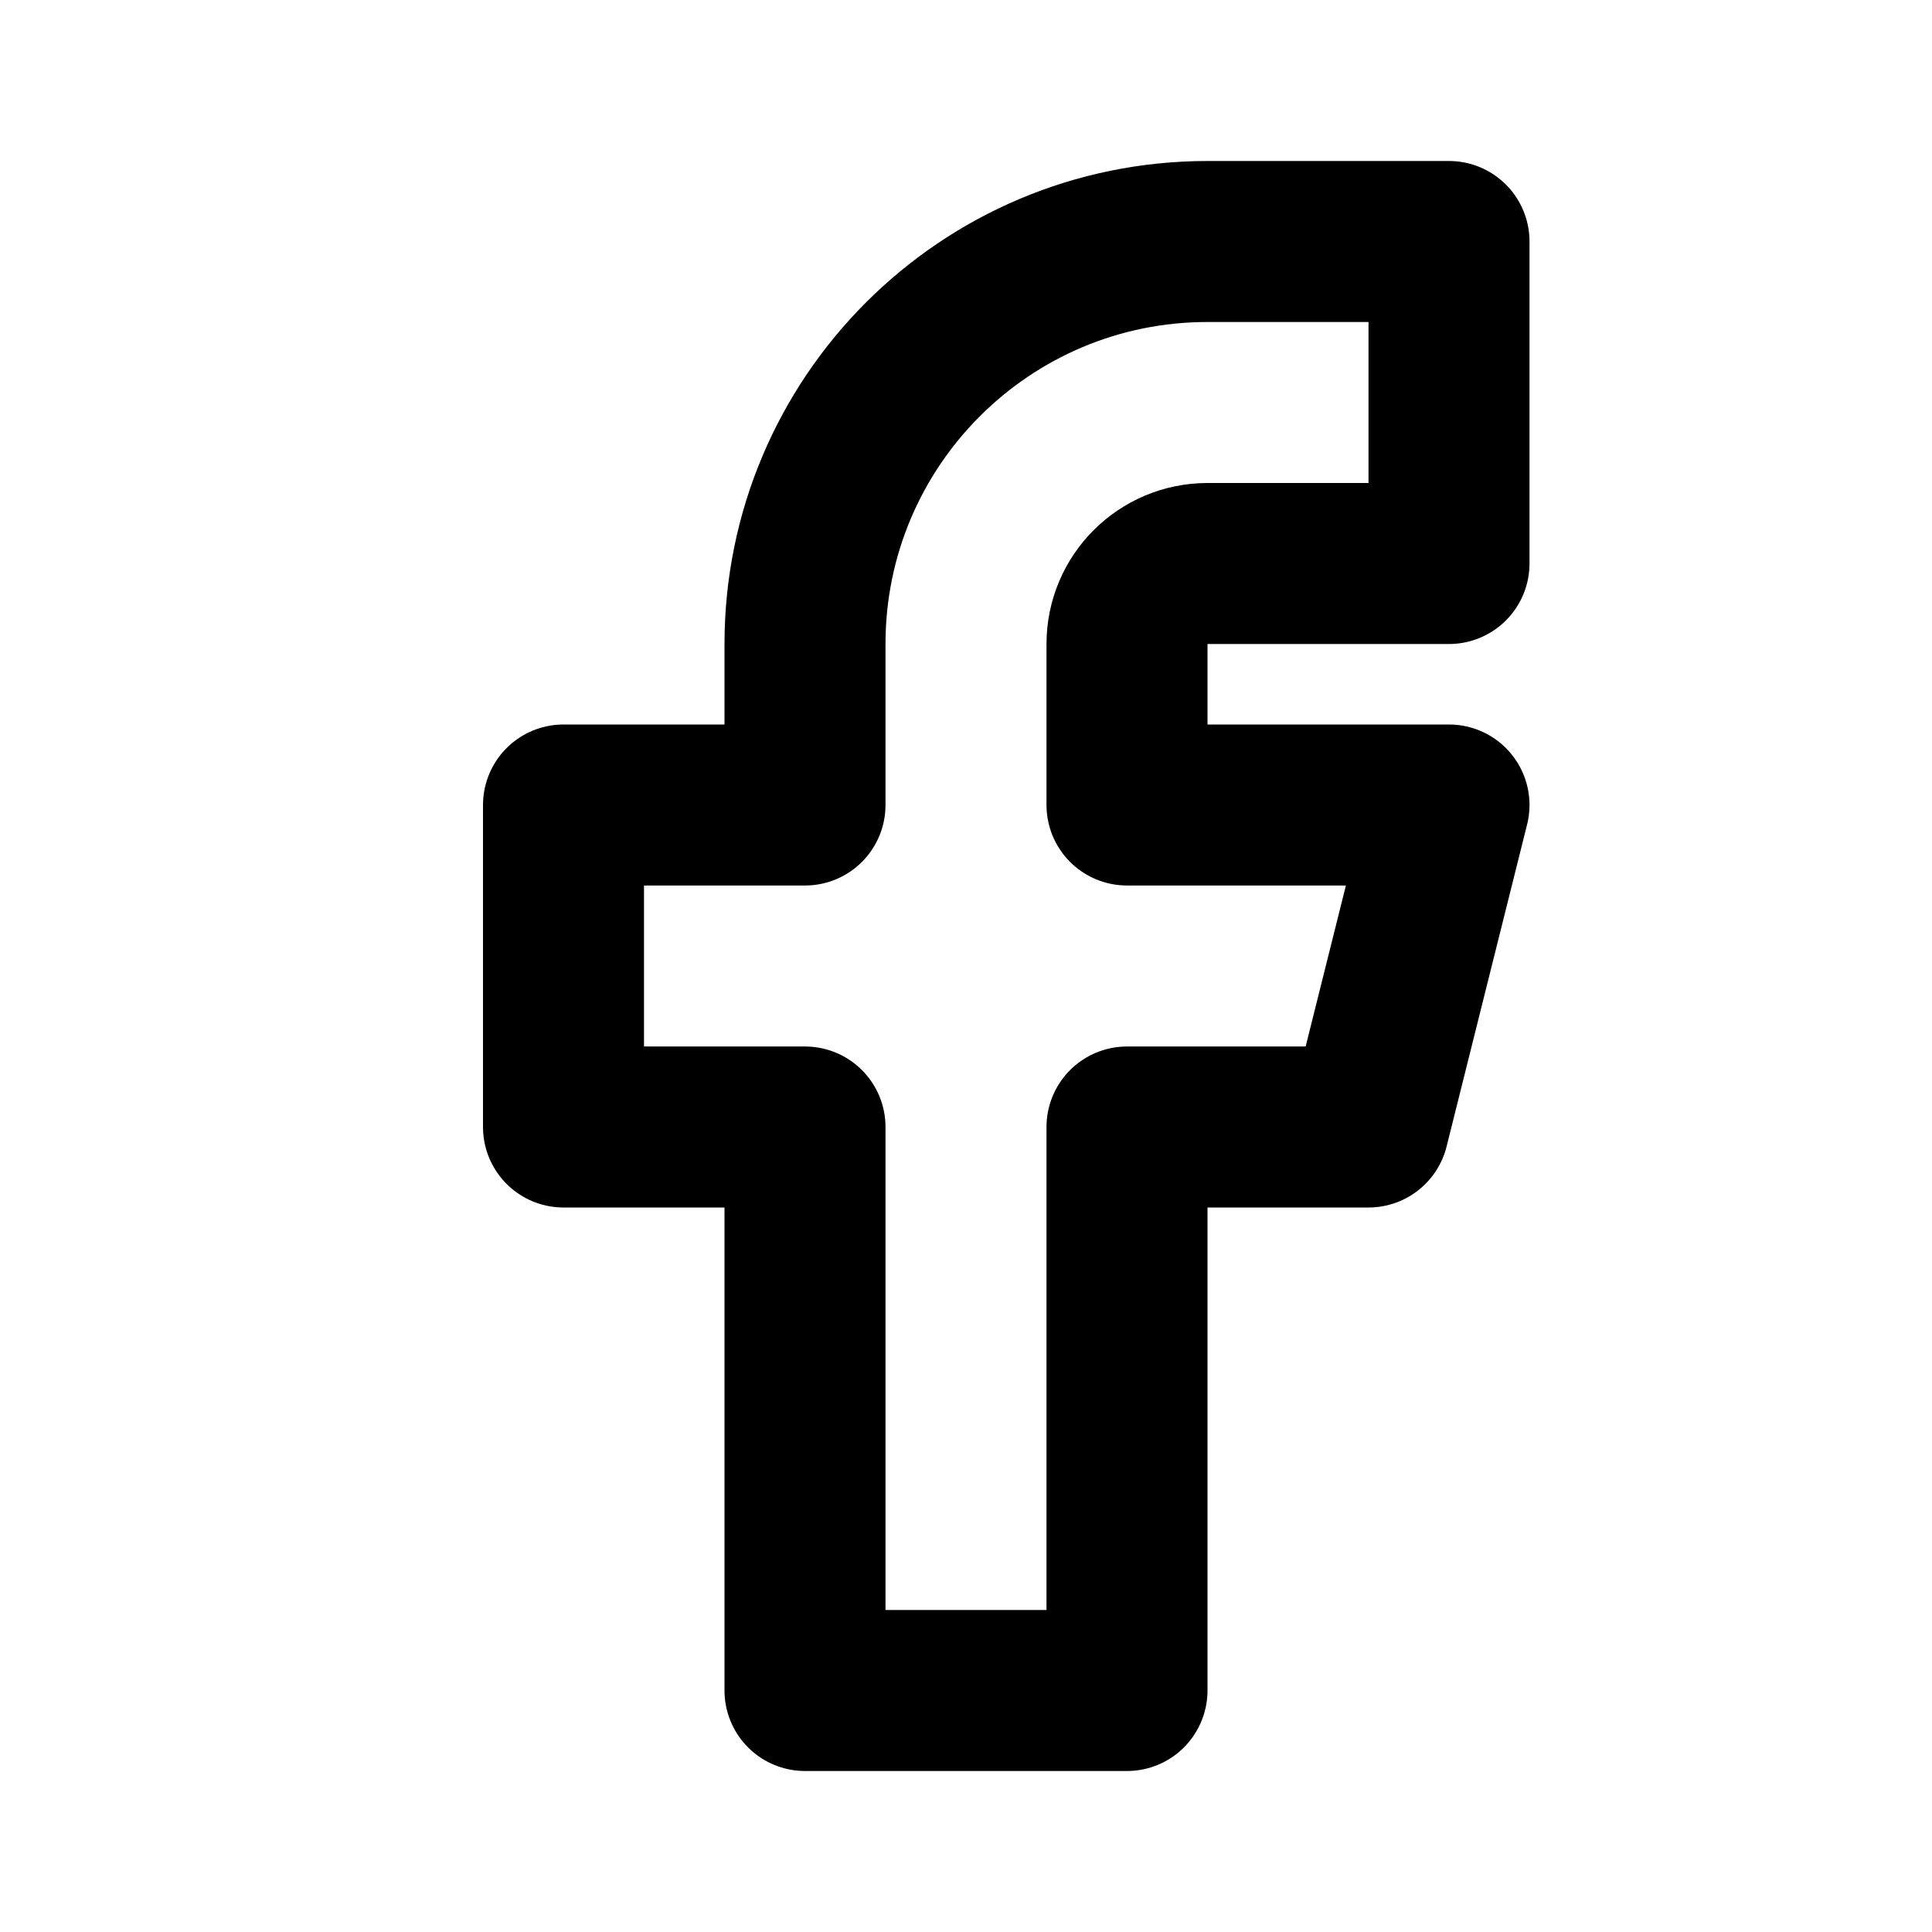
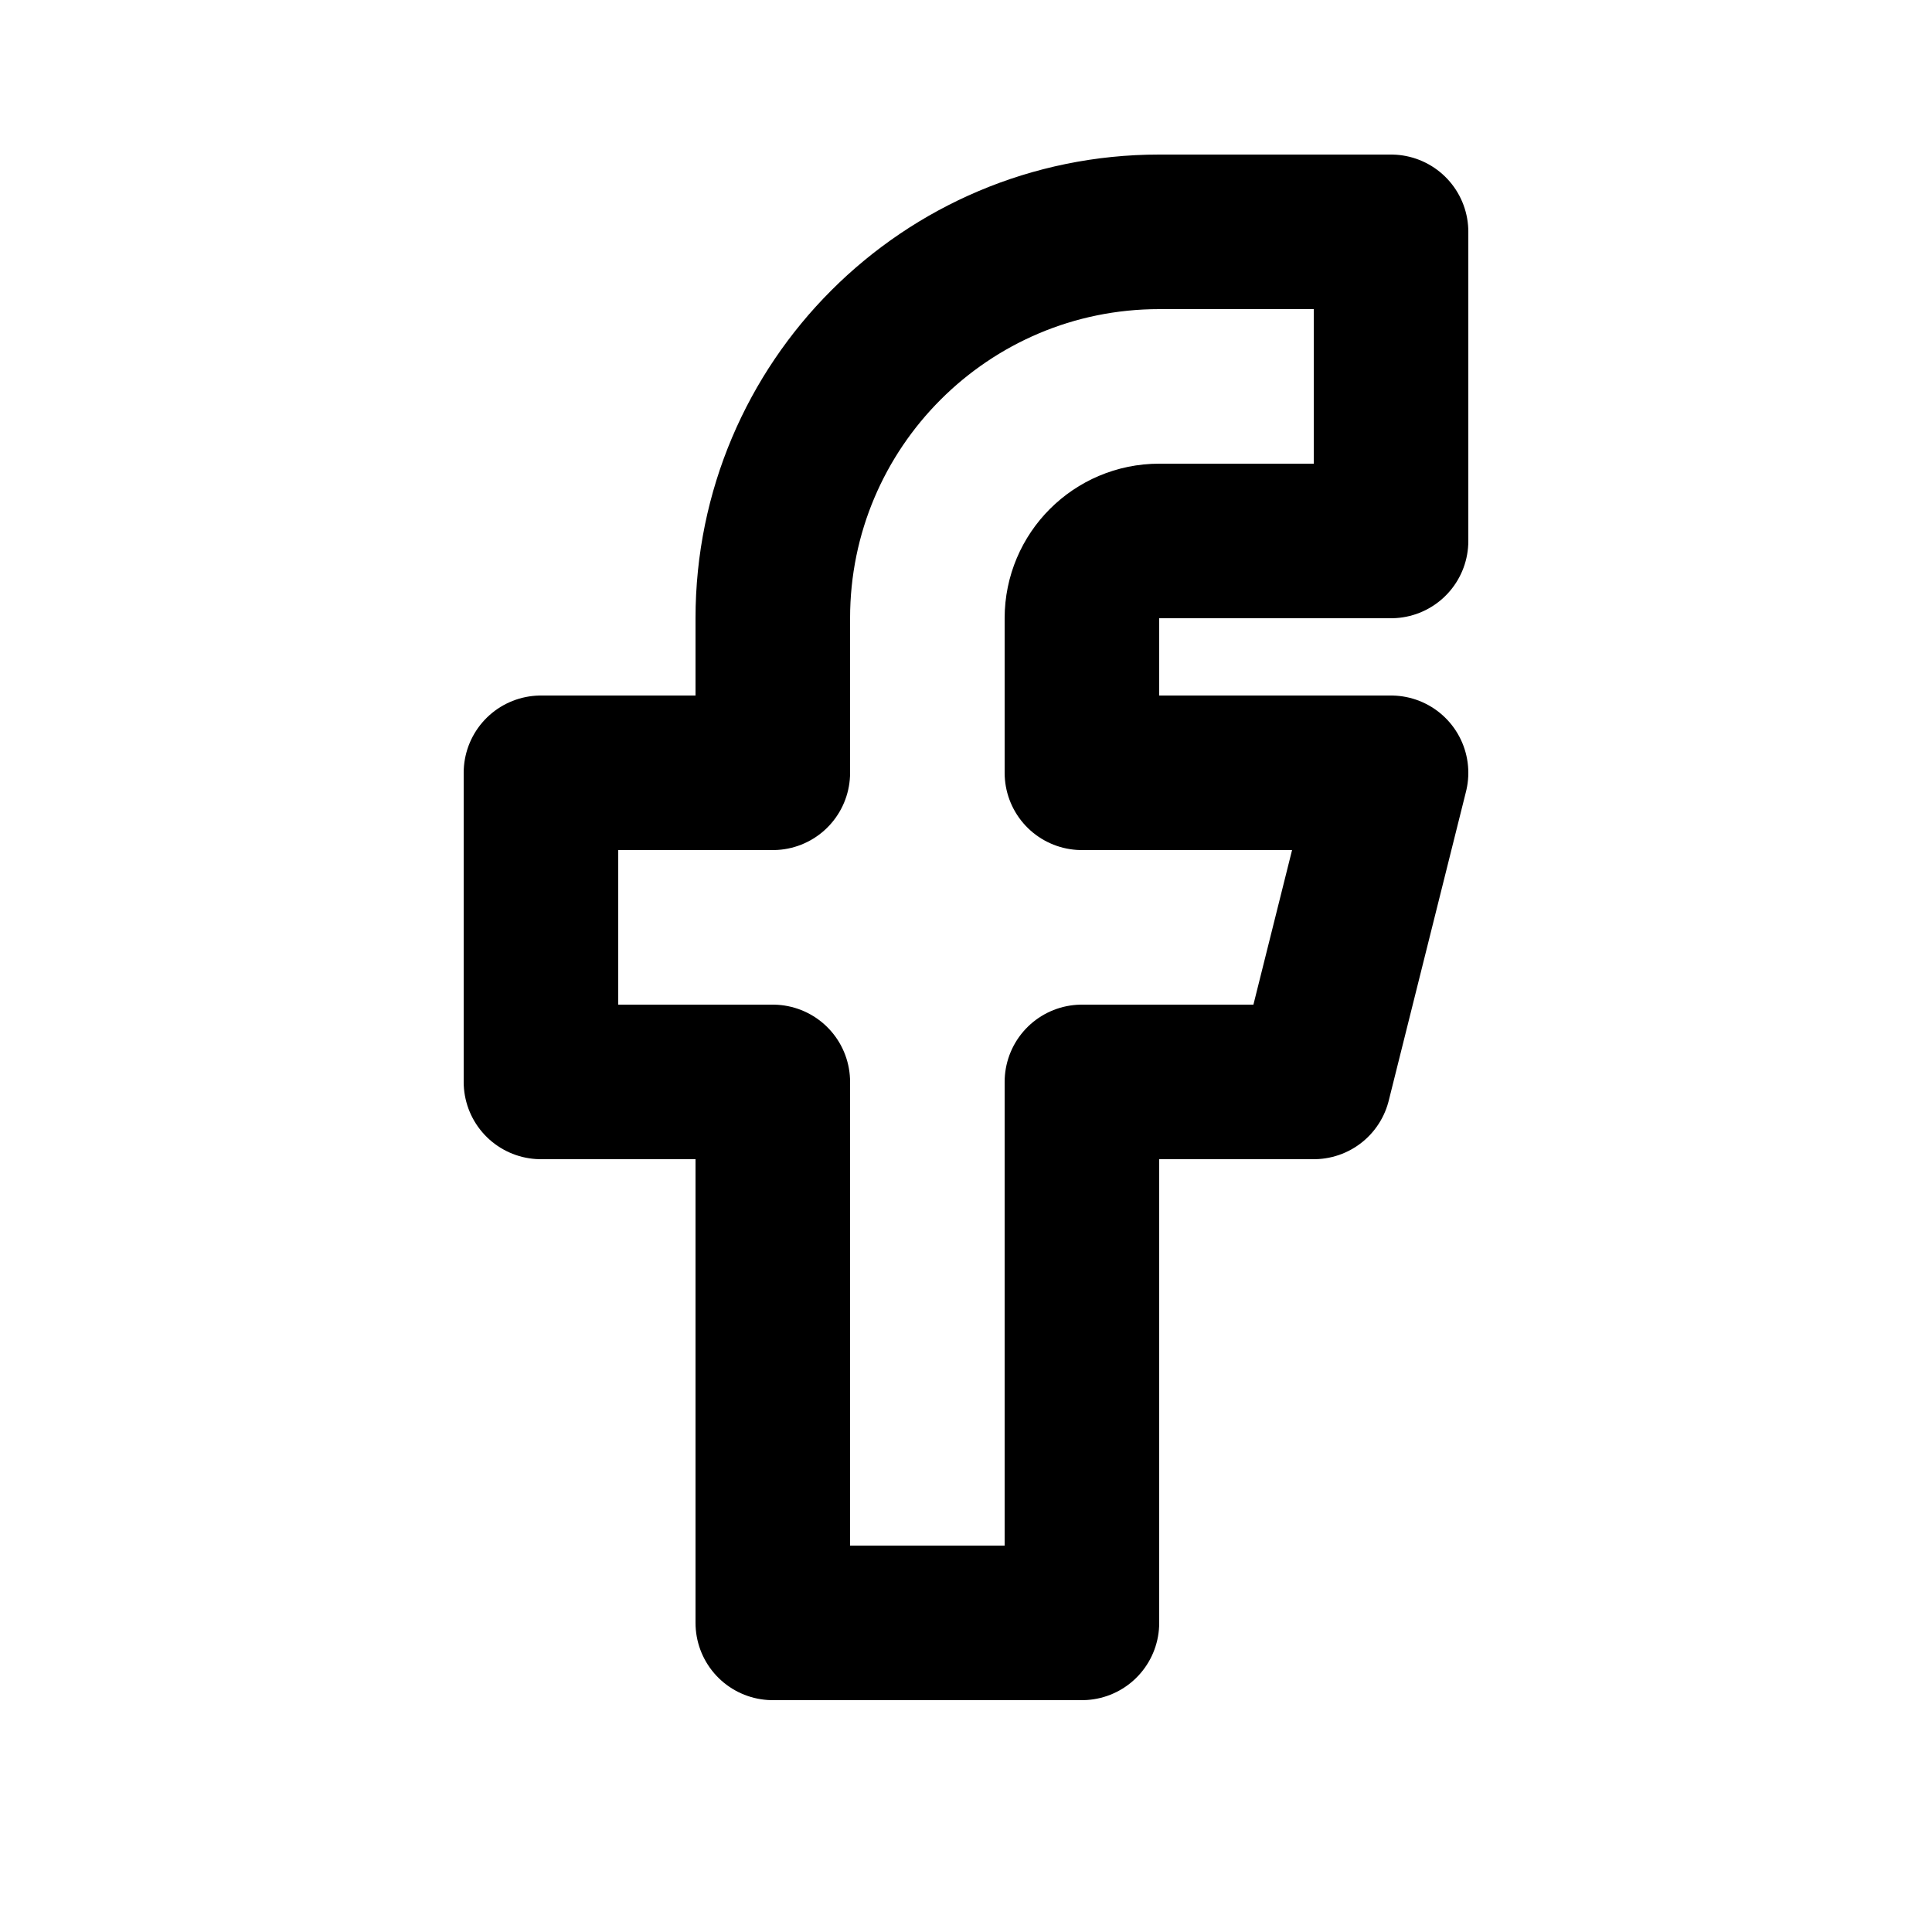
- <svg xmlns="http://www.w3.org/2000/svg" width="24" height="24" viewBox="0 0 24 24" fill="none" stroke="currentColor" stroke-width="2" stroke-linecap="round" stroke-linejoin="round" class="icon icon-tabler icons-tabler-outline icon-tabler-brand-facebook">
+ <svg xmlns="http://www.w3.org/2000/svg" width="35" height="35" viewBox="0 0 25 25" fill="none" stroke="currentColor" stroke-width="2" stroke-linecap="round" stroke-linejoin="round" class="icon icon-tabler icons-tabler-outline icon-tabler-brand-facebook">
  <path stroke="none" d="M0 0h24v24H0z" fill="none" />
  <path d="M7 10v4h3v7h4v-7h3l1 -4h-4v-2a1 1 0 0 1 1 -1h3v-4h-3a5 5 0 0 0 -5 5v2h-3" />
</svg>
